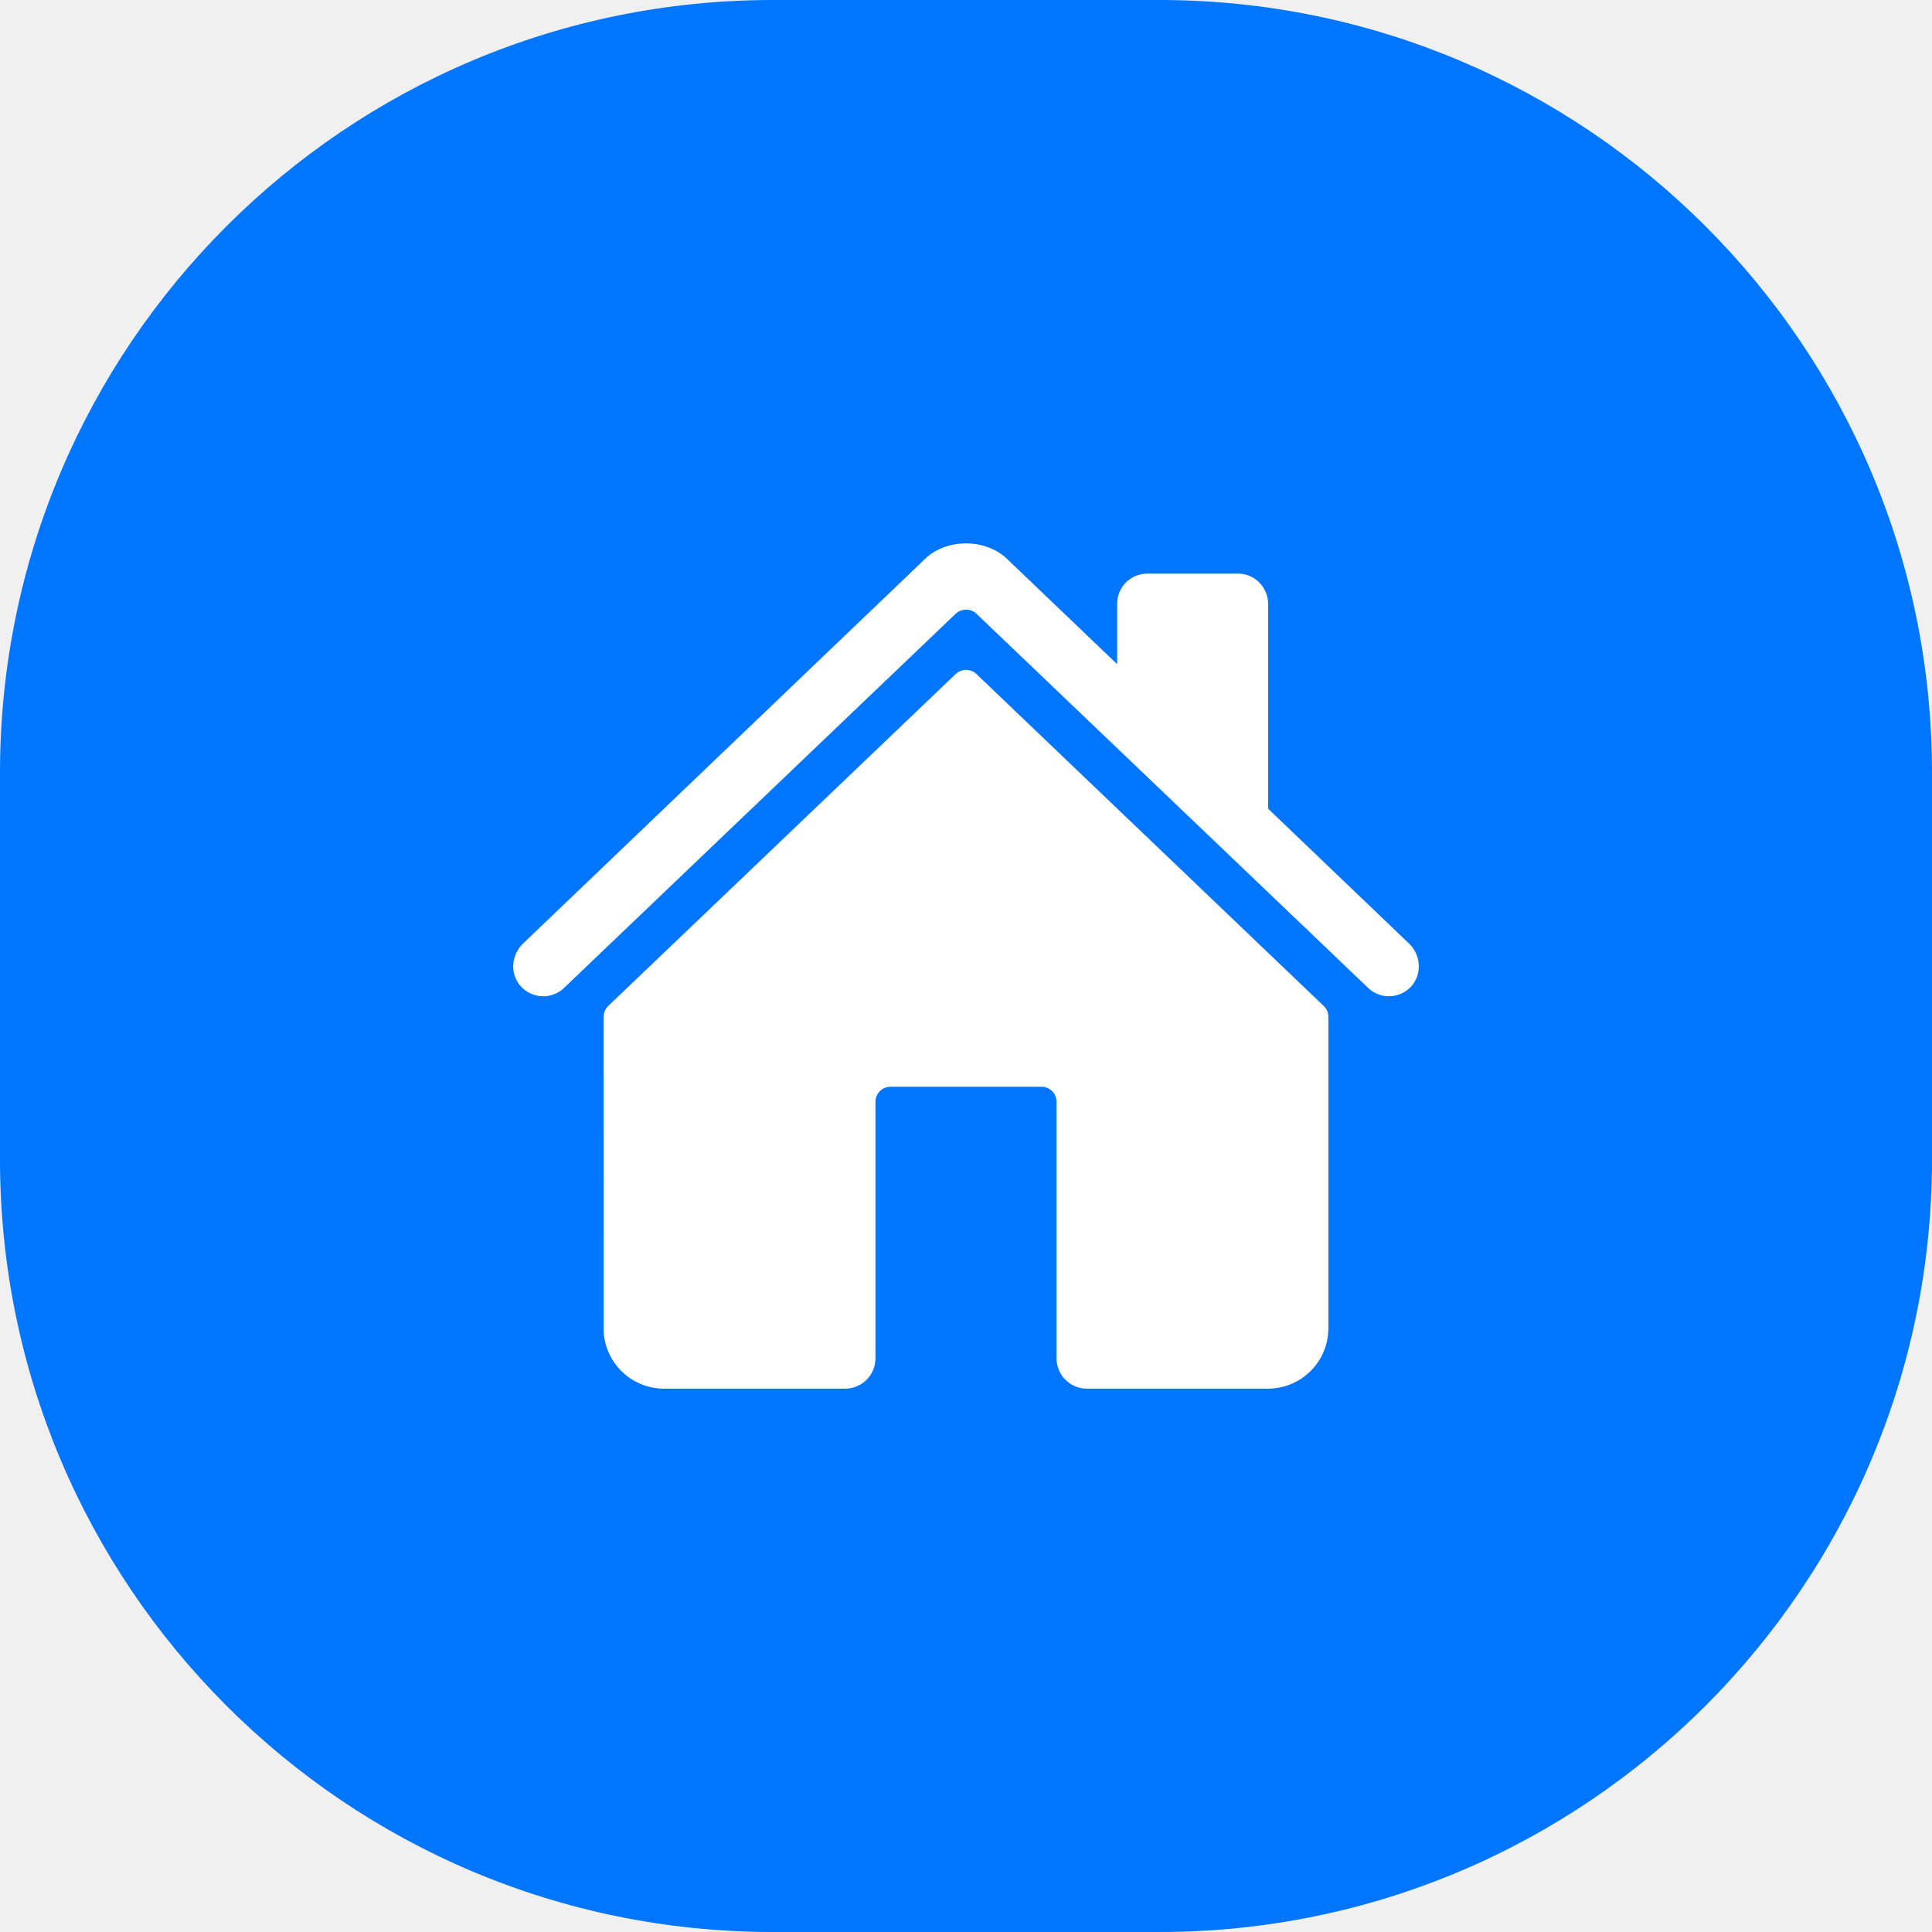
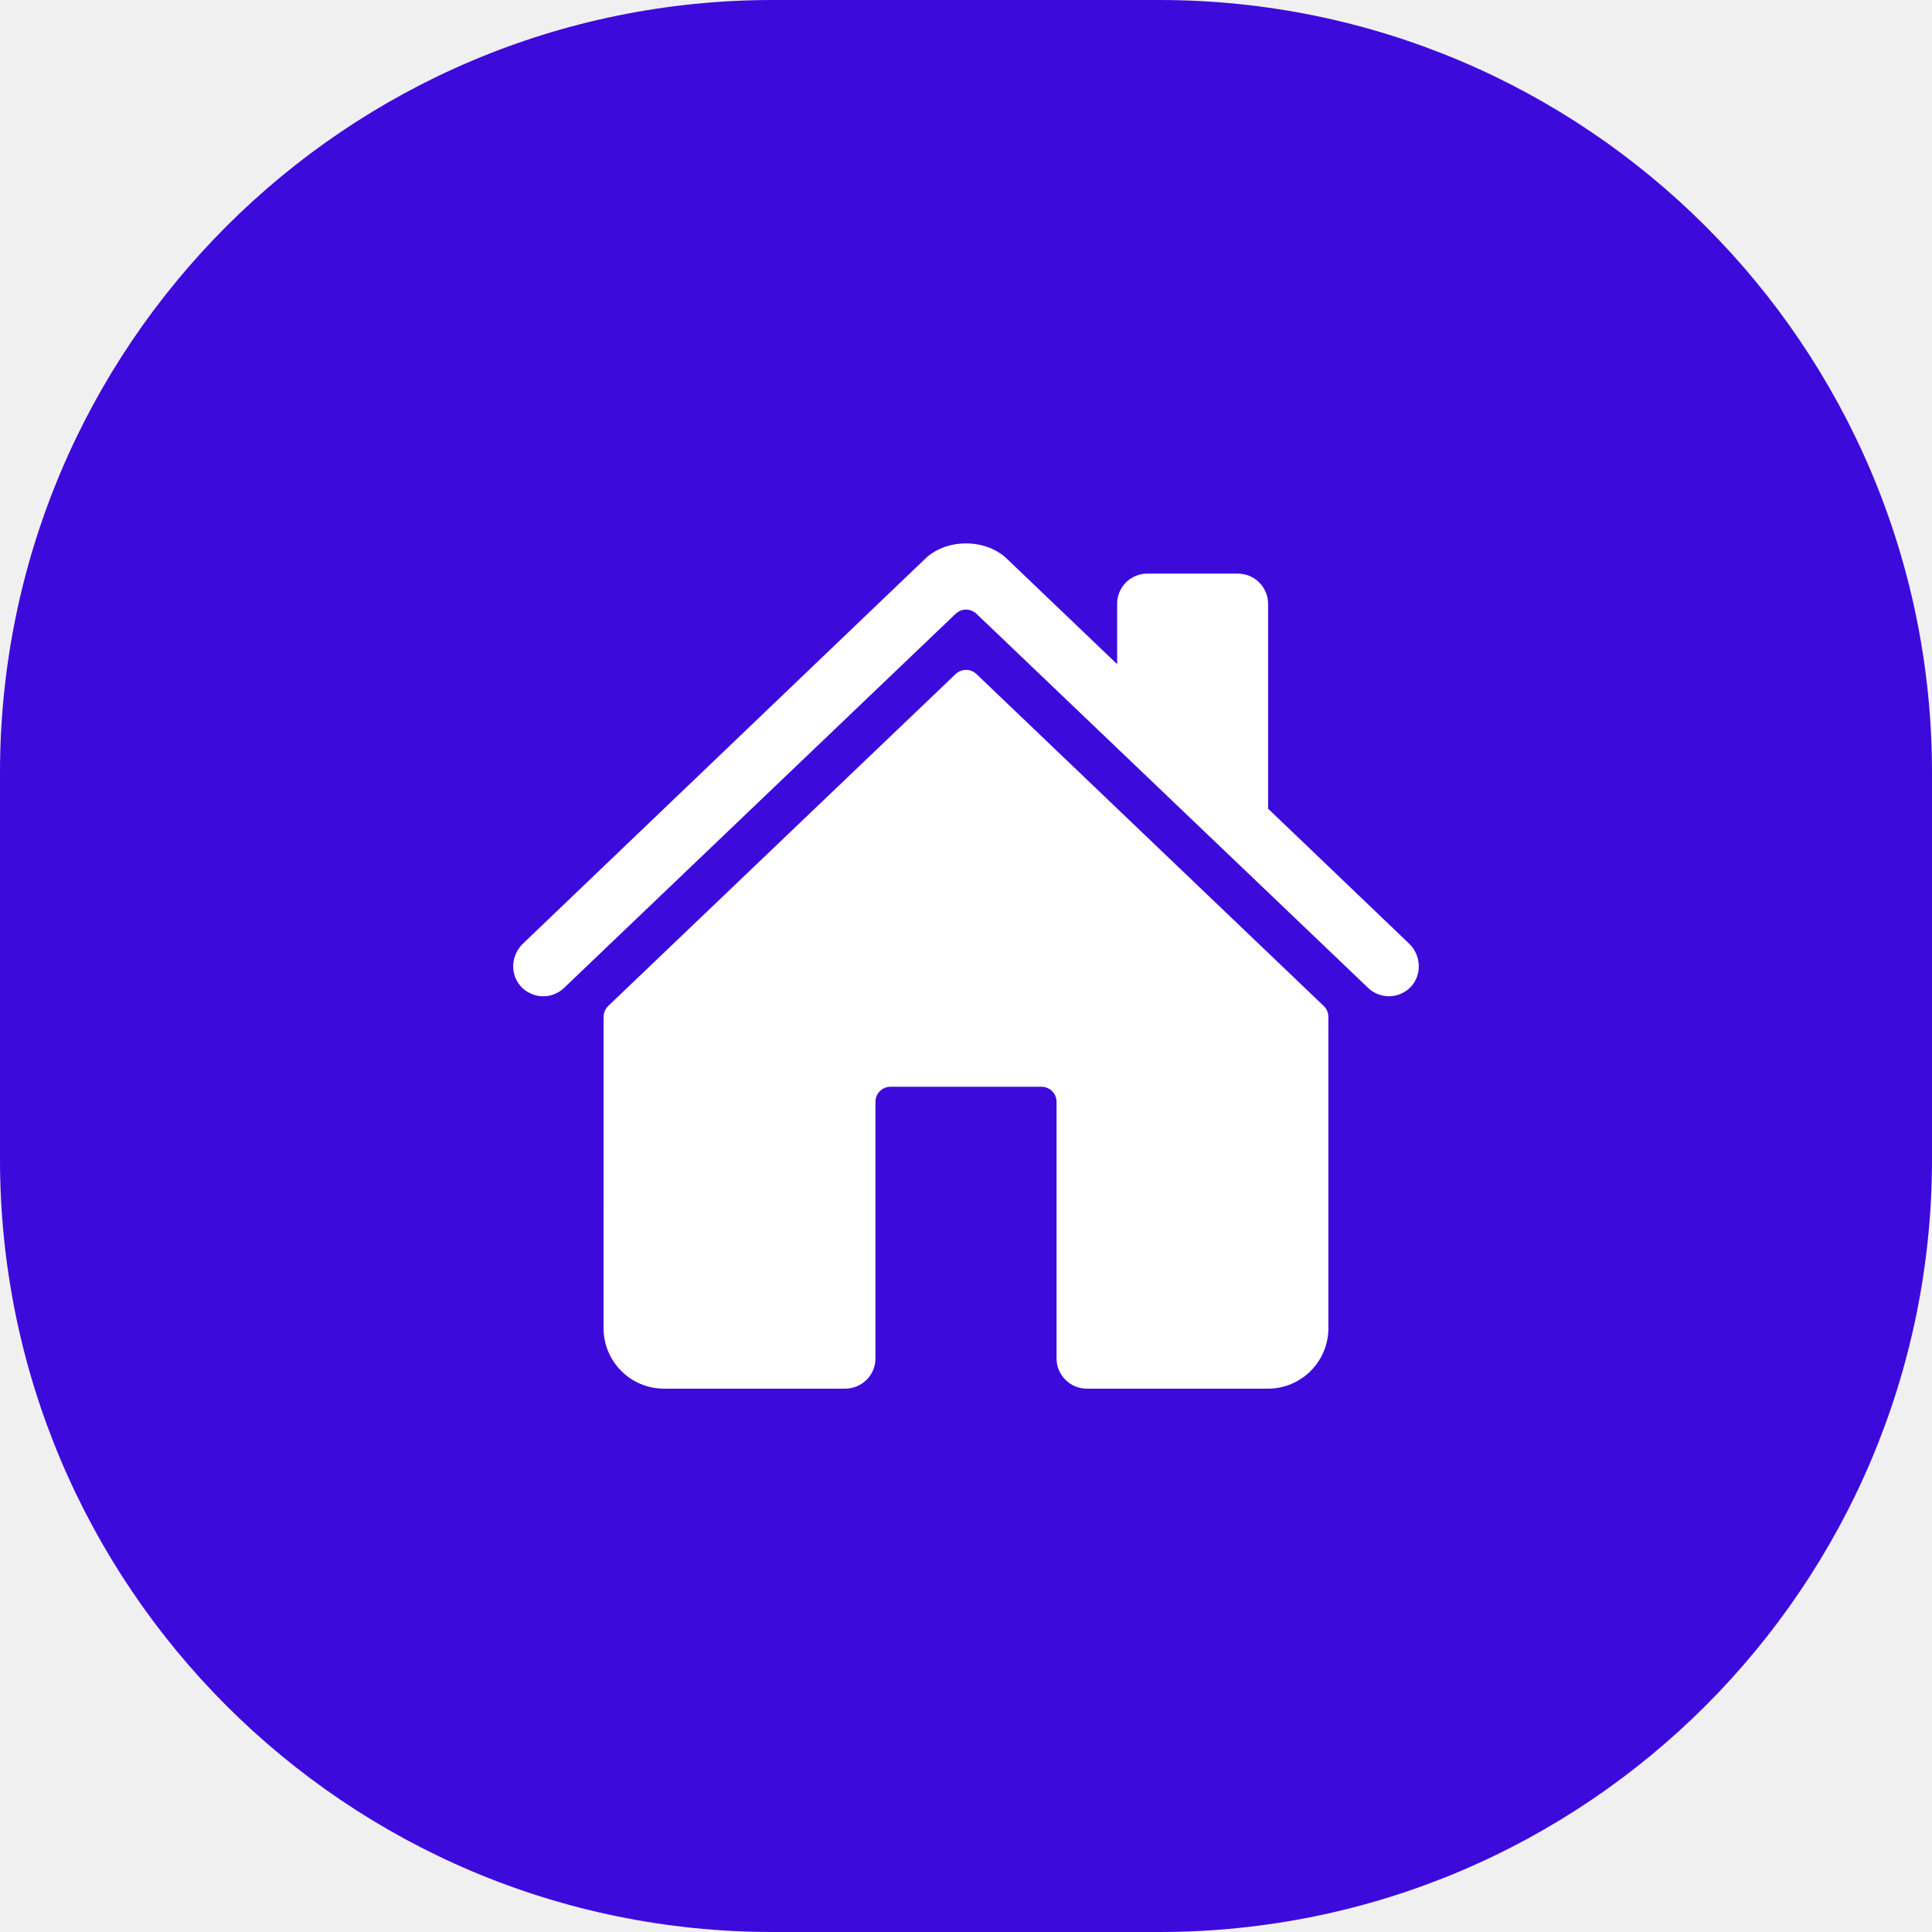
<svg xmlns="http://www.w3.org/2000/svg" width="30" height="30" viewBox="0 0 30 30" fill="none">
-   <path d="M0 12C0 5.373 5.373 0 12 0H18C24.627 0 30 5.373 30 12V18C30 24.627 24.627 30 18 30H12C5.373 30 0 24.627 0 18V12Z" fill="#0075FF" />
+   <path d="M0 12C0 5.373 5.373 0 12 0H18C24.627 0 30 5.373 30 12V18C30 24.627 24.627 30 18 30H12C5.373 30 0 24.627 0 18V12Z" fill="#3d0adc" />
  <g clip-path="url(#clip0_580_2363)">
    <path d="M15.163 10.467C15.119 10.426 15.061 10.402 15.001 10.402C14.941 10.402 14.883 10.426 14.839 10.467L9.445 15.62C9.422 15.642 9.404 15.668 9.392 15.697C9.379 15.726 9.373 15.758 9.373 15.79L9.372 20.625C9.372 20.874 9.471 21.112 9.647 21.288C9.822 21.464 10.061 21.563 10.31 21.563H13.125C13.249 21.563 13.368 21.513 13.457 21.425C13.544 21.338 13.594 21.218 13.594 21.094V17.11C13.594 17.047 13.618 16.988 13.662 16.944C13.706 16.9 13.766 16.875 13.828 16.875H16.172C16.234 16.875 16.294 16.9 16.338 16.944C16.382 16.988 16.406 17.047 16.406 17.11V21.094C16.406 21.218 16.456 21.338 16.544 21.425C16.631 21.513 16.751 21.563 16.875 21.563H19.689C19.938 21.563 20.176 21.464 20.352 21.288C20.528 21.112 20.627 20.874 20.627 20.625V15.79C20.627 15.758 20.62 15.726 20.608 15.697C20.596 15.668 20.577 15.642 20.554 15.62L15.163 10.467Z" fill="white" />
    <path d="M21.882 14.654L19.691 12.557V9.376C19.691 9.252 19.641 9.132 19.553 9.044C19.465 8.956 19.346 8.907 19.222 8.907H17.816C17.691 8.907 17.572 8.956 17.484 9.044C17.396 9.132 17.347 9.252 17.347 9.376V10.313L15.65 8.691C15.491 8.53 15.255 8.438 15 8.438C14.746 8.438 14.51 8.53 14.351 8.691L8.12 14.653C7.938 14.829 7.915 15.118 8.081 15.309C8.122 15.357 8.173 15.396 8.231 15.423C8.288 15.451 8.35 15.467 8.414 15.47C8.477 15.473 8.541 15.463 8.6 15.44C8.66 15.418 8.714 15.384 8.76 15.339L14.839 9.531C14.883 9.489 14.941 9.466 15.001 9.466C15.061 9.466 15.119 9.489 15.163 9.531L21.243 15.339C21.332 15.425 21.452 15.472 21.576 15.47C21.7 15.467 21.818 15.416 21.904 15.327C22.084 15.14 22.069 14.833 21.882 14.654Z" fill="white" />
  </g>
  <defs>
    <clipPath id="clip0_580_2363">
      <rect width="15" height="15" fill="white" transform="translate(7.5 7.5)" />
    </clipPath>
  </defs>
</svg>
